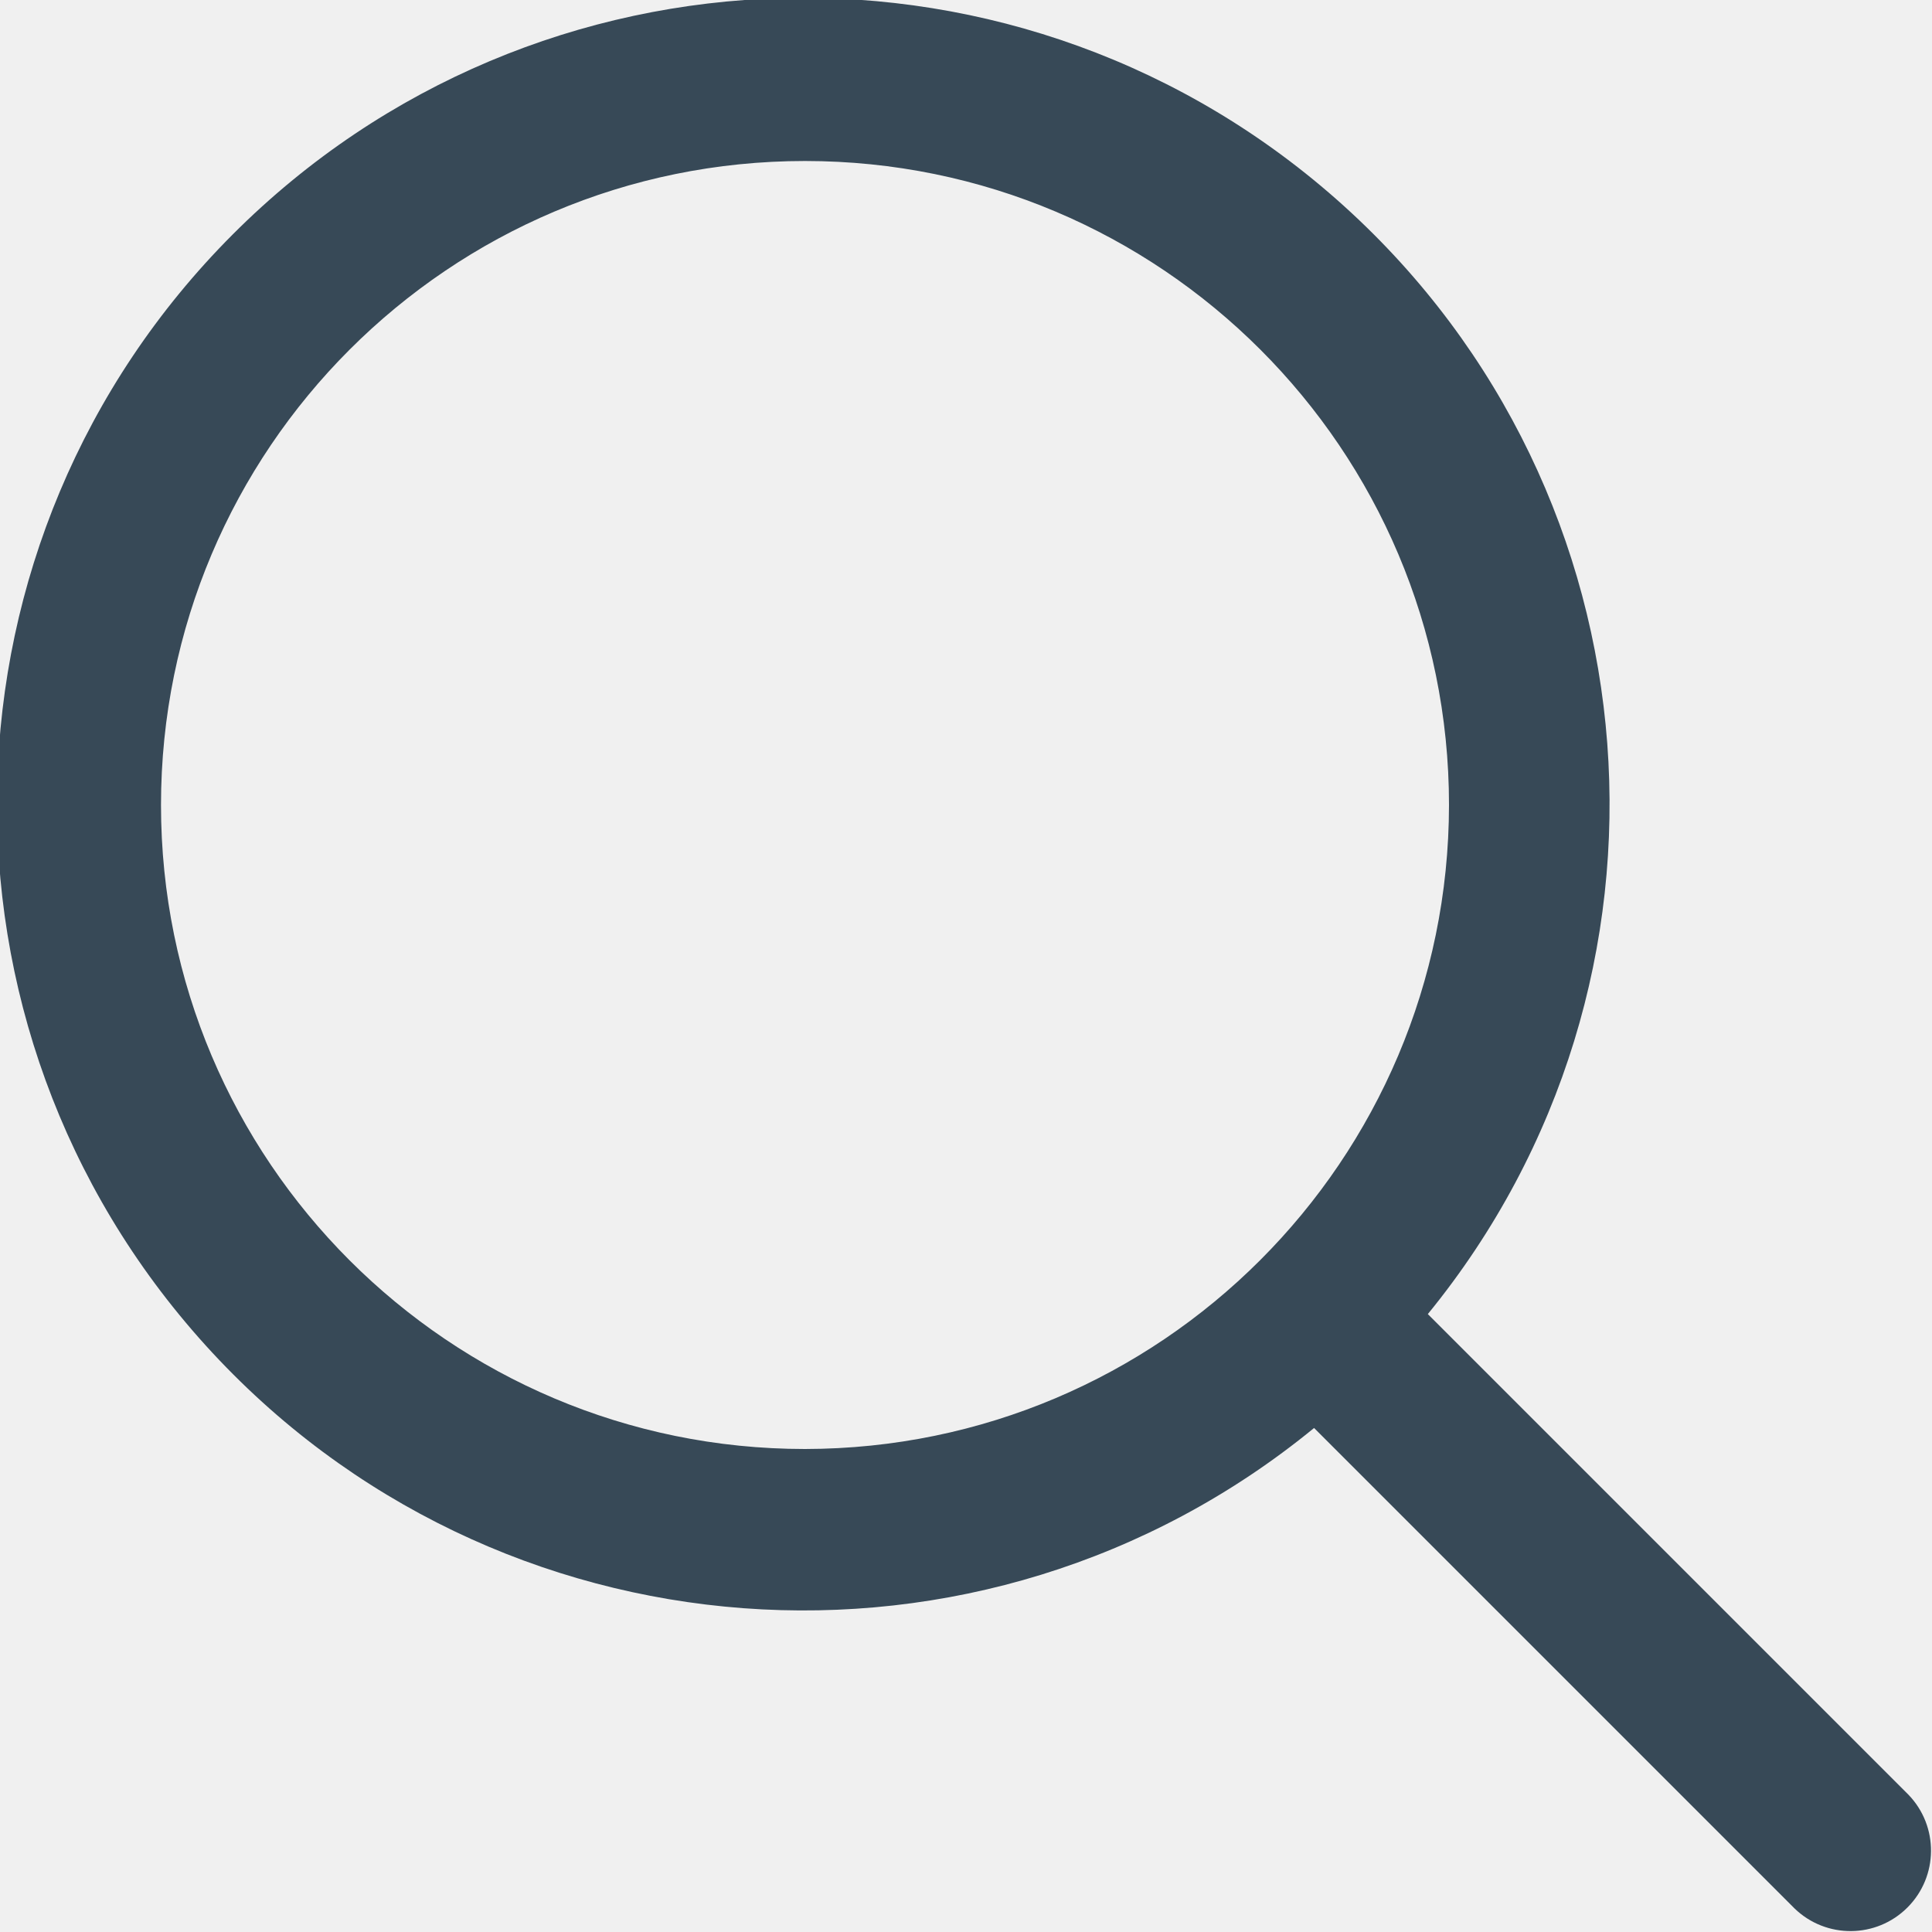
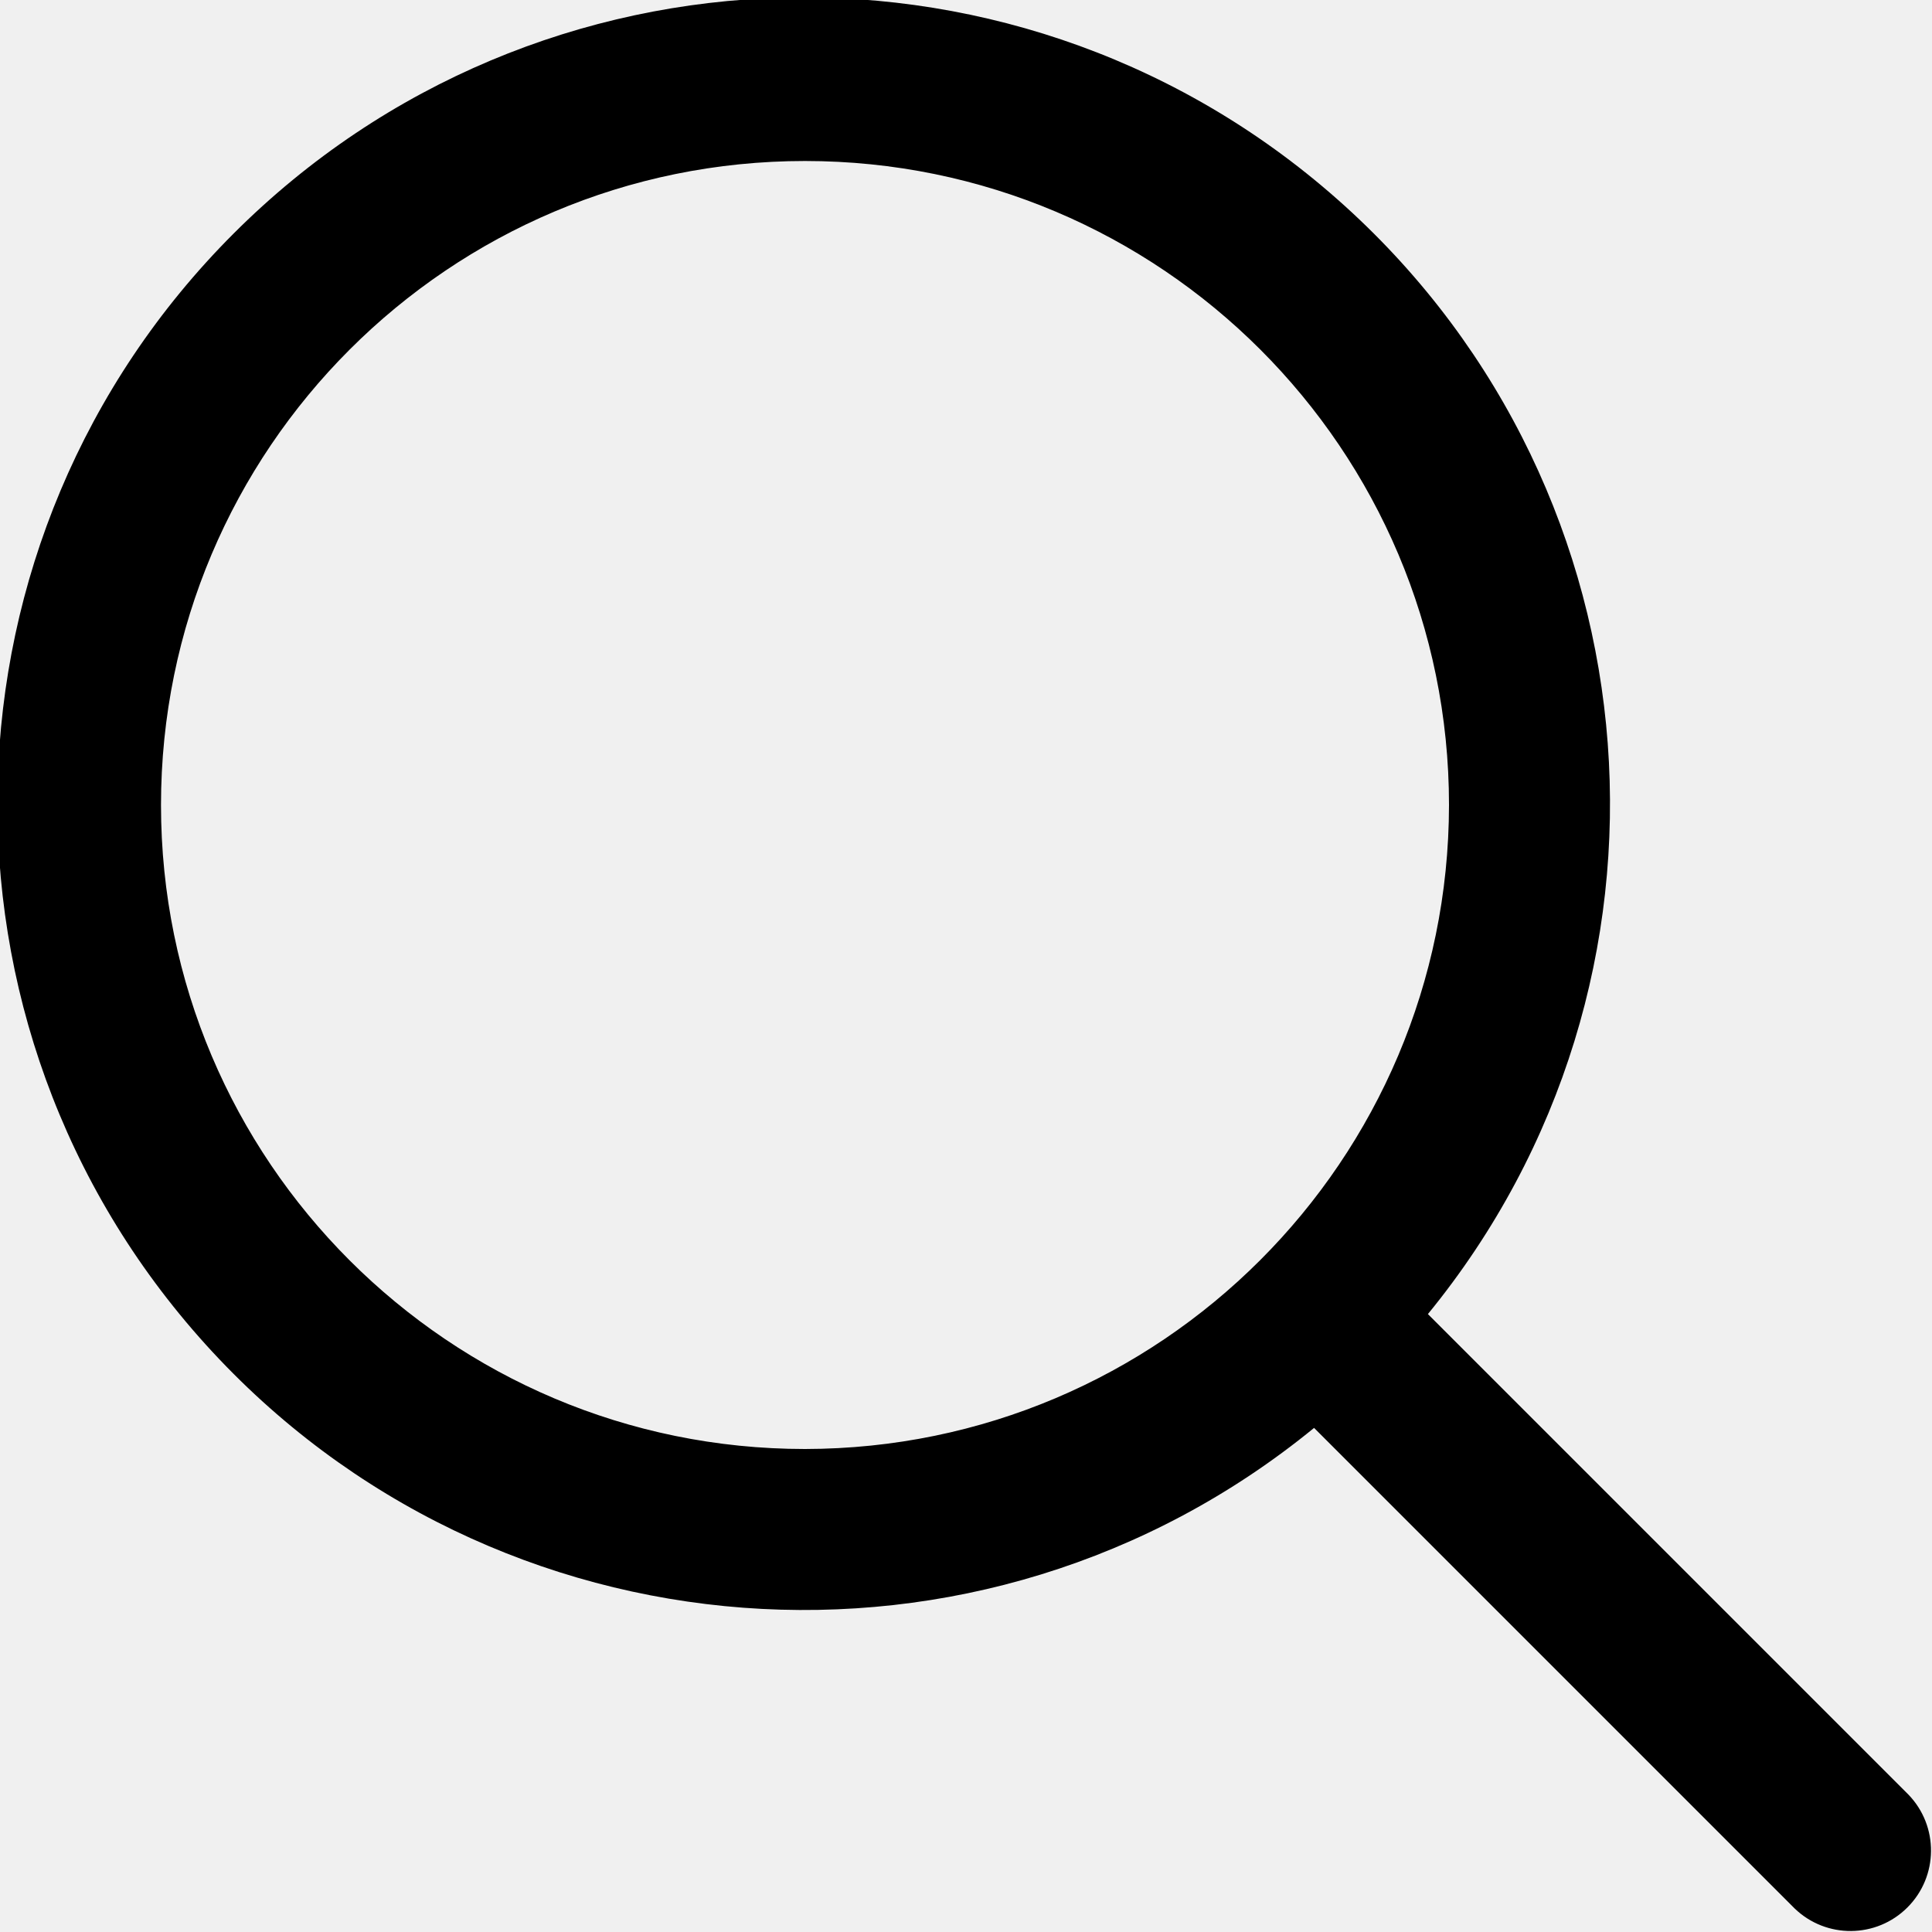
- <svg xmlns="http://www.w3.org/2000/svg" width="24" height="24" fill="none" viewBox="0 0 24 24">
-   <g clip-path="url(#a)">
-     <path fill="#374957" d="m23.707 22.294-5.97-5.97a10.016 10.016 0 1 0-1.413 1.415l5.969 5.969a1 1 0 0 0 1.414-1.414ZM10 18a8 8 0 1 1 8-8 8.009 8.009 0 0 1-8 8Z" />
-   </g>
-   <defs>
-     <clipPath id="a">
-       <path fill="#fff" d="M0 0h24v24H0z" />
-     </clipPath>
-   </defs>
+ <svg xmlns="http://www.w3.org/2000/svg" id="Outline" viewBox="0 0 24 24" width="512" height="512">
+   <path d="M23.707,22.293l-5.969-5.969a10.016,10.016,0,1,0-1.414,1.414l5.969,5.969a1,1,0,0,0,1.414-1.414ZM10,18a8,8,0,1,1,8-8A8.009,8.009,0,0,1,10,18Z" />
</svg>
